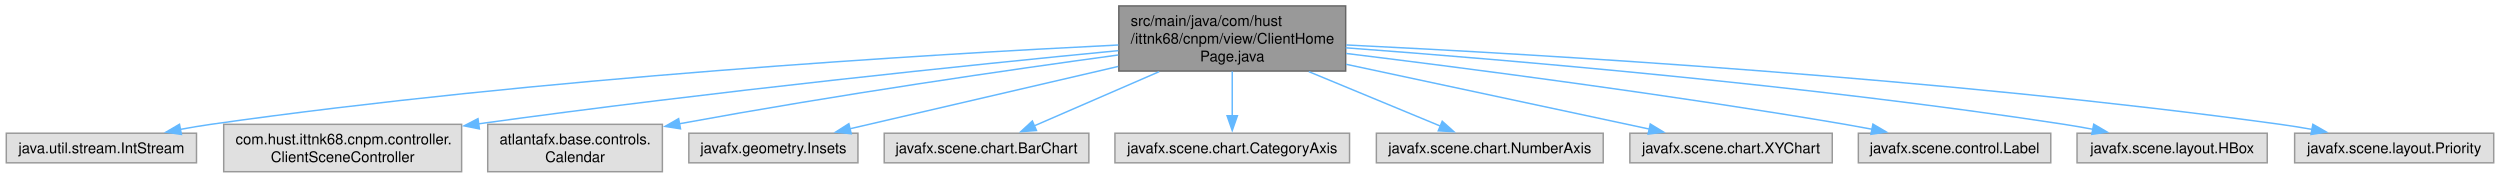
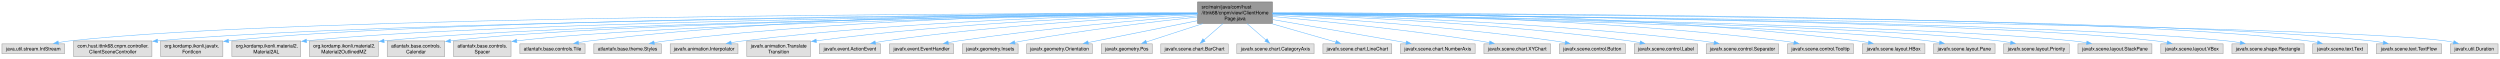
- <svg xmlns="http://www.w3.org/2000/svg" xmlns:xlink="http://www.w3.org/1999/xlink" width="1689pt" height="120pt" viewBox="0.00 0.00 1688.50 120.00">
+ <svg xmlns="http://www.w3.org/2000/svg" xmlns:xlink="http://www.w3.org/1999/xlink" width="5128pt" height="120pt" viewBox="0.00 0.00 5128.12 120.00">
  <g id="graph0" class="graph" transform="scale(1 1) rotate(0) translate(4 116)">
    <g id="Node000001" class="node">
      <g id="a_Node000001">
        <a xlink:title=" ">
-           <polygon fill="#999999" stroke="#666666" points="904.88,-112 751.62,-112 751.62,-68 904.88,-68 904.88,-112" />
-           <text text-anchor="start" x="759.62" y="-98.5" font-family="Helvetica,sans-Serif" font-size="10.00">src/main/java/com/hust</text>
-           <text text-anchor="start" x="759.62" y="-86.5" font-family="Helvetica,sans-Serif" font-size="10.00">/ittnk68/cnpm/view/ClientHome</text>
-           <text text-anchor="middle" x="828.25" y="-74.5" font-family="Helvetica,sans-Serif" font-size="10.00">Page.java</text>
+           <polygon fill="#999999" stroke="#666666" points="2605.88,-112 2452.62,-112 2452.62,-68 2605.88,-68 2605.88,-112" />
+           <text text-anchor="start" x="2460.62" y="-98.5" font-family="Helvetica,sans-Serif" font-size="10.00">src/main/java/com/hust</text>
+           <text text-anchor="start" x="2460.62" y="-86.5" font-family="Helvetica,sans-Serif" font-size="10.00">/ittnk68/cnpm/view/ClientHome</text>
+           <text text-anchor="middle" x="2529.25" y="-74.5" font-family="Helvetica,sans-Serif" font-size="10.00">Page.java</text>
        </a>
      </g>
    </g>
    <g id="Node000002" class="node">
      <g id="a_Node000002">
        <a xlink:title=" ">
          <polygon fill="#e0e0e0" stroke="#999999" points="128.5,-26 0,-26 0,-6 128.5,-6 128.5,-26" />
          <text text-anchor="middle" x="64.25" y="-12.5" font-family="Helvetica,sans-Serif" font-size="10.00">java.util.stream.IntStream</text>
        </a>
      </g>
    </g>
    <g id="edge1_Node000001_Node000002" class="edge">
      <g id="a_edge1_Node000001_Node000002">
        <a xlink:title=" ">
-           <path fill="none" stroke="#63b8ff" d="M751.34,-85.6C623.54,-79.3 359.6,-63.47 138.25,-32 131.52,-31.04 124.48,-29.86 117.52,-28.58" />
-           <polygon fill="#63b8ff" stroke="#63b8ff" points="118.33,-25.17 107.85,-26.71 117.01,-32.04 118.33,-25.17" />
+           <path fill="none" stroke="#63b8ff" d="M2452.39,-88.99C2096,-88.66 602.19,-84.14 138.25,-32 130.9,-31.17 123.19,-29.98 115.64,-28.63" />
+           <polygon fill="#63b8ff" stroke="#63b8ff" points="116.34,-25.2 105.86,-26.76 115.02,-32.07 116.34,-25.2" />
        </a>
      </g>
    </g>
    <g id="Node000003" class="node">
      <g id="a_Node000003">
        <a xlink:title=" ">
          <polygon fill="#e0e0e0" stroke="#999999" points="307.62,-32 146.88,-32 146.88,0 307.62,0 307.62,-32" />
          <text text-anchor="start" x="154.88" y="-18.5" font-family="Helvetica,sans-Serif" font-size="10.00">com.hust.ittnk68.cnpm.controller.</text>
          <text text-anchor="middle" x="227.25" y="-6.5" font-family="Helvetica,sans-Serif" font-size="10.00">ClientSceneController</text>
        </a>
      </g>
    </g>
    <g id="edge2_Node000001_Node000003" class="edge">
      <g id="a_edge2_Node000001_Node000003">
        <a xlink:title=" ">
-           <path fill="none" stroke="#63b8ff" d="M751.32,-81.79C653.25,-72.3 478.23,-54.35 318.72,-32.3" />
-           <polygon fill="#63b8ff" stroke="#63b8ff" points="319.63,-28.9 309.25,-30.98 318.67,-35.83 319.63,-28.9" />
+           <path fill="none" stroke="#63b8ff" d="M2452.26,-88.48C2115.24,-85.97 767.18,-73.55 319.1,-32.16" />
+           <polygon fill="#63b8ff" stroke="#63b8ff" points="319.5,-28.68 309.22,-31.23 318.85,-35.65 319.5,-28.68" />
        </a>
      </g>
    </g>
    <g id="Node000004" class="node">
      <g id="a_Node000004">
        <a xlink:title=" ">
-           <polygon fill="#e0e0e0" stroke="#999999" points="443.25,-32 325.25,-32 325.25,0 443.25,0 443.25,-32" />
-           <text text-anchor="start" x="333.25" y="-18.5" font-family="Helvetica,sans-Serif" font-size="10.00">atlantafx.base.controls.</text>
-           <text text-anchor="middle" x="384.25" y="-6.5" font-family="Helvetica,sans-Serif" font-size="10.00">Calendar</text>
+           <polygon fill="#e0e0e0" stroke="#999999" points="453.12,-32 325.38,-32 325.38,0 453.12,0 453.12,-32" />
+           <text text-anchor="start" x="333.38" y="-18.5" font-family="Helvetica,sans-Serif" font-size="10.00">org.kordamp.ikonli.javafx.</text>
+           <text text-anchor="middle" x="389.25" y="-6.5" font-family="Helvetica,sans-Serif" font-size="10.00">FontIcon</text>
        </a>
      </g>
    </g>
    <g id="edge3_Node000001_Node000004" class="edge">
      <g id="a_edge3_Node000001_Node000004">
        <a xlink:title=" ">
-           <path fill="none" stroke="#63b8ff" d="M751.31,-78.86C677.66,-68.82 563.21,-52.3 454.7,-32.39" />
-           <polygon fill="#63b8ff" stroke="#63b8ff" points="455.5,-28.97 445.03,-30.6 454.23,-35.86 455.5,-28.97" />
+           <path fill="none" stroke="#63b8ff" d="M2452.16,-88.68C2129.03,-87.07 881.58,-78.01 464.44,-32.07" />
+           <polygon fill="#63b8ff" stroke="#63b8ff" points="465.08,-28.62 454.75,-30.98 464.29,-35.58 465.08,-28.62" />
        </a>
      </g>
    </g>
    <g id="Node000005" class="node">
      <g id="a_Node000005">
        <a xlink:title=" ">
-           <polygon fill="#e0e0e0" stroke="#999999" points="575.38,-26 461.12,-26 461.12,-6 575.38,-6 575.38,-26" />
-           <text text-anchor="middle" x="518.25" y="-12.5" font-family="Helvetica,sans-Serif" font-size="10.00">javafx.geometry.Insets</text>
+           <polygon fill="#e0e0e0" stroke="#999999" points="612.88,-32 471.62,-32 471.62,0 612.88,0 612.88,-32" />
+           <text text-anchor="start" x="479.62" y="-18.5" font-family="Helvetica,sans-Serif" font-size="10.00">org.kordamp.ikonli.material2.</text>
+           <text text-anchor="middle" x="542.25" y="-6.5" font-family="Helvetica,sans-Serif" font-size="10.00">Material2AL</text>
        </a>
      </g>
    </g>
    <g id="edge4_Node000001_Node000005" class="edge">
      <g id="a_edge4_Node000001_Node000005">
        <a xlink:title=" ">
-           <path fill="none" stroke="#63b8ff" d="M751.22,-71.11C694.66,-57.97 619.37,-40.49 569.89,-28.99" />
-           <polygon fill="#63b8ff" stroke="#63b8ff" points="570.83,-25.62 560.29,-26.76 569.24,-32.44 570.83,-25.62" />
+           <path fill="none" stroke="#63b8ff" d="M2452.16,-88.32C2145.18,-85.37 1008.25,-72.01 624.63,-32.24" />
+           <polygon fill="#63b8ff" stroke="#63b8ff" points="625.05,-28.76 614.73,-31.18 624.31,-35.72 625.05,-28.76" />
        </a>
      </g>
    </g>
    <g id="Node000006" class="node">
      <g id="a_Node000006">
        <a xlink:title=" ">
-           <polygon fill="#e0e0e0" stroke="#999999" points="731.38,-26 593.12,-26 593.12,-6 731.38,-6 731.38,-26" />
-           <text text-anchor="middle" x="662.25" y="-12.5" font-family="Helvetica,sans-Serif" font-size="10.00">javafx.scene.chart.BarChart</text>
+           <polygon fill="#e0e0e0" stroke="#999999" points="771.88,-32 630.62,-32 630.62,0 771.88,0 771.88,-32" />
+           <text text-anchor="start" x="638.62" y="-18.5" font-family="Helvetica,sans-Serif" font-size="10.00">org.kordamp.ikonli.material2.</text>
+           <text text-anchor="middle" x="701.25" y="-6.5" font-family="Helvetica,sans-Serif" font-size="10.00">Material2OutlinedMZ</text>
        </a>
      </g>
    </g>
    <g id="edge5_Node000001_Node000006" class="edge">
      <g id="a_edge5_Node000001_Node000006">
        <a xlink:title=" ">
-           <path fill="none" stroke="#63b8ff" d="M778.89,-67.59C751.54,-55.73 718.33,-41.32 694.35,-30.92" />
-           <polygon fill="#63b8ff" stroke="#63b8ff" points="695.99,-27.82 685.42,-27.05 693.2,-34.24 695.99,-27.82" />
+           <path fill="none" stroke="#63b8ff" d="M2452.23,-88.05C2162.15,-84.25 1134.63,-68.55 783.46,-32.09" />
+           <polygon fill="#63b8ff" stroke="#63b8ff" points="784.09,-28.64 773.77,-31.06 783.34,-35.6 784.09,-28.64" />
        </a>
      </g>
    </g>
    <g id="Node000007" class="node">
      <g id="a_Node000007">
        <a xlink:title=" ">
-           <polygon fill="#e0e0e0" stroke="#999999" points="907.5,-26 749,-26 749,-6 907.5,-6 907.5,-26" />
-           <text text-anchor="middle" x="828.25" y="-12.5" font-family="Helvetica,sans-Serif" font-size="10.00">javafx.scene.chart.CategoryAxis</text>
+           <polygon fill="#e0e0e0" stroke="#999999" points="908.25,-32 790.25,-32 790.25,0 908.25,0 908.25,-32" />
+           <text text-anchor="start" x="798.25" y="-18.5" font-family="Helvetica,sans-Serif" font-size="10.00">atlantafx.base.controls.</text>
+           <text text-anchor="middle" x="849.25" y="-6.5" font-family="Helvetica,sans-Serif" font-size="10.00">Calendar</text>
        </a>
      </g>
    </g>
    <g id="edge6_Node000001_Node000007" class="edge">
      <g id="a_edge6_Node000001_Node000007">
        <a xlink:title=" ">
-           <path fill="none" stroke="#63b8ff" d="M828.25,-67.79C828.25,-58.32 828.25,-47.2 828.25,-37.78" />
-           <polygon fill="#63b8ff" stroke="#63b8ff" points="831.75,-37.82 828.25,-27.82 824.75,-37.82 831.75,-37.82" />
+           <path fill="none" stroke="#63b8ff" d="M2452.3,-88.13C2177.17,-84.75 1241.98,-70.72 919.68,-32.11" />
+           <polygon fill="#63b8ff" stroke="#63b8ff" points="920.33,-28.67 909.98,-30.91 919.47,-35.61 920.33,-28.67" />
        </a>
      </g>
    </g>
    <g id="Node000008" class="node">
      <g id="a_Node000008">
        <a xlink:title=" ">
-           <polygon fill="#e0e0e0" stroke="#999999" points="1078.88,-26 925.62,-26 925.62,-6 1078.88,-6 1078.88,-26" />
-           <text text-anchor="middle" x="1002.25" y="-12.5" font-family="Helvetica,sans-Serif" font-size="10.00">javafx.scene.chart.NumberAxis</text>
+           <polygon fill="#e0e0e0" stroke="#999999" points="1044.25,-32 926.25,-32 926.25,0 1044.25,0 1044.25,-32" />
+           <text text-anchor="start" x="934.25" y="-18.5" font-family="Helvetica,sans-Serif" font-size="10.00">atlantafx.base.controls.</text>
+           <text text-anchor="middle" x="985.25" y="-6.5" font-family="Helvetica,sans-Serif" font-size="10.00">Spacer</text>
        </a>
      </g>
    </g>
    <g id="edge7_Node000001_Node000008" class="edge">
      <g id="a_edge7_Node000001_Node000008">
        <a xlink:title=" ">
-           <path fill="none" stroke="#63b8ff" d="M879.98,-67.59C908.78,-55.68 943.78,-41.19 968.95,-30.78" />
-           <polygon fill="#63b8ff" stroke="#63b8ff" points="970.12,-34.08 978.02,-27.03 967.44,-27.62 970.12,-34.08" />
+           <path fill="none" stroke="#63b8ff" d="M2452.52,-87.85C2193.21,-83.67 1349.73,-67.73 1055.55,-32.1" />
+           <polygon fill="#63b8ff" stroke="#63b8ff" points="1056.34,-28.67 1045.98,-30.91 1055.47,-35.62 1056.34,-28.67" />
        </a>
      </g>
    </g>
    <g id="Node000009" class="node">
      <g id="a_Node000009">
        <a xlink:title=" ">
-           <polygon fill="#e0e0e0" stroke="#999999" points="1233.62,-26 1096.88,-26 1096.88,-6 1233.62,-6 1233.62,-26" />
-           <text text-anchor="middle" x="1165.25" y="-12.5" font-family="Helvetica,sans-Serif" font-size="10.00">javafx.scene.chart.XYChart</text>
+           <polygon fill="#e0e0e0" stroke="#999999" points="1196.12,-26 1062.38,-26 1062.38,-6 1196.12,-6 1196.12,-26" />
+           <text text-anchor="middle" x="1129.25" y="-12.5" font-family="Helvetica,sans-Serif" font-size="10.00">atlantafx.base.controls.Tile</text>
        </a>
      </g>
    </g>
    <g id="edge8_Node000001_Node000009" class="edge">
      <g id="a_edge8_Node000001_Node000009">
        <a xlink:title=" ">
-           <path fill="none" stroke="#63b8ff" d="M905.14,-72.57C967.66,-59.21 1054.35,-40.69 1110.13,-28.78" />
-           <polygon fill="#63b8ff" stroke="#63b8ff" points="1110.67,-32.24 1119.72,-26.73 1109.21,-25.39 1110.67,-32.24" />
+           <path fill="none" stroke="#63b8ff" d="M2452.43,-89.76C2248.48,-90.89 1676.71,-88.34 1205.25,-32 1197.8,-31.11 1189.99,-29.9 1182.33,-28.54" />
+           <polygon fill="#63b8ff" stroke="#63b8ff" points="1183.24,-25.15 1172.77,-26.76 1181.95,-32.03 1183.24,-25.15" />
        </a>
      </g>
    </g>
    <g id="Node000010" class="node">
      <g id="a_Node000010">
        <a xlink:title=" ">
-           <polygon fill="#e0e0e0" stroke="#999999" points="1381.25,-26 1251.25,-26 1251.25,-6 1381.25,-6 1381.25,-26" />
-           <text text-anchor="middle" x="1316.25" y="-12.5" font-family="Helvetica,sans-Serif" font-size="10.00">javafx.scene.control.Label</text>
+           <polygon fill="#e0e0e0" stroke="#999999" points="1352.38,-26 1214.12,-26 1214.12,-6 1352.38,-6 1352.38,-26" />
+           <text text-anchor="middle" x="1283.25" y="-12.5" font-family="Helvetica,sans-Serif" font-size="10.00">atlantafx.base.theme.Styles</text>
        </a>
      </g>
    </g>
    <g id="edge9_Node000001_Node000010" class="edge">
      <g id="a_edge9_Node000001_Node000010">
        <a xlink:title=" ">
-           <path fill="none" stroke="#63b8ff" d="M905.16,-79.89C988.45,-69.67 1125.13,-51.91 1242.25,-32 1248.23,-30.98 1254.46,-29.85 1260.66,-28.66" />
-           <polygon fill="#63b8ff" stroke="#63b8ff" points="1261.1,-32.14 1270.24,-26.79 1259.75,-25.27 1261.1,-32.14" />
+           <path fill="none" stroke="#63b8ff" d="M2452.41,-88.99C2265.12,-88.16 1770.45,-81.08 1361.25,-32 1353.53,-31.07 1345.42,-29.83 1337.47,-28.45" />
+           <polygon fill="#63b8ff" stroke="#63b8ff" points="1338.35,-25.05 1327.89,-26.7 1337.1,-31.94 1338.35,-25.05" />
        </a>
      </g>
    </g>
    <g id="Node000011" class="node">
      <g id="a_Node000011">
        <a xlink:title=" ">
-           <polygon fill="#e0e0e0" stroke="#999999" points="1527.5,-26 1399,-26 1399,-6 1527.5,-6 1527.5,-26" />
-           <text text-anchor="middle" x="1463.25" y="-12.5" font-family="Helvetica,sans-Serif" font-size="10.00">javafx.scene.layout.HBox</text>
+           <polygon fill="#e0e0e0" stroke="#999999" points="1509.75,-26 1370.75,-26 1370.75,-6 1509.75,-6 1509.75,-26" />
+           <text text-anchor="middle" x="1440.25" y="-12.5" font-family="Helvetica,sans-Serif" font-size="10.00">javafx.animation.Interpolator</text>
        </a>
      </g>
    </g>
    <g id="edge10_Node000001_Node000011" class="edge">
      <g id="a_edge10_Node000001_Node000011">
        <a xlink:title=" ">
-           <path fill="none" stroke="#63b8ff" d="M904.92,-83.7C1013.39,-75.65 1217.69,-58.41 1390.25,-32 1396.64,-31.02 1403.32,-29.85 1409.93,-28.61" />
-           <polygon fill="#63b8ff" stroke="#63b8ff" points="1410.29,-32.1 1419.43,-26.75 1408.95,-25.23 1410.29,-32.1" />
+           <path fill="none" stroke="#63b8ff" d="M2452.29,-88.1C2282.98,-85.36 1865.71,-74.48 1519.25,-32 1511.53,-31.05 1503.42,-29.81 1495.47,-28.44" />
+           <polygon fill="#63b8ff" stroke="#63b8ff" points="1496.33,-25.04 1485.87,-26.71 1495.09,-31.93 1496.33,-25.04" />
        </a>
      </g>
    </g>
    <g id="Node000012" class="node">
      <g id="a_Node000012">
        <a xlink:title=" ">
-           <polygon fill="#e0e0e0" stroke="#999999" points="1680.5,-26 1546,-26 1546,-6 1680.5,-6 1680.5,-26" />
-           <text text-anchor="middle" x="1613.25" y="-12.5" font-family="Helvetica,sans-Serif" font-size="10.00">javafx.scene.layout.Priority</text>
+           <polygon fill="#e0e0e0" stroke="#999999" points="1658.62,-32 1527.88,-32 1527.88,0 1658.62,0 1658.62,-32" />
+           <text text-anchor="start" x="1535.88" y="-18.5" font-family="Helvetica,sans-Serif" font-size="10.00">javafx.animation.Translate</text>
+           <text text-anchor="middle" x="1593.25" y="-6.5" font-family="Helvetica,sans-Serif" font-size="10.00">Transition</text>
        </a>
      </g>
    </g>
    <g id="edge11_Node000001_Node000012" class="edge">
      <g id="a_edge11_Node000001_Node000012">
        <a xlink:title=" ">
-           <path fill="none" stroke="#63b8ff" d="M905.3,-85.63C1035.68,-79.29 1307.95,-63.33 1536.25,-32 1543.25,-31.04 1550.57,-29.85 1557.79,-28.57" />
-           <polygon fill="#63b8ff" stroke="#63b8ff" points="1558.32,-32.03 1567.52,-26.77 1557.05,-25.15 1558.32,-32.03" />
+           <path fill="none" stroke="#63b8ff" d="M2452.22,-87.36C2302.99,-83.44 1964.02,-70.86 1670.25,-32.29" />
+           <polygon fill="#63b8ff" stroke="#63b8ff" points="1670.81,-28.84 1660.44,-30.99 1669.89,-35.78 1670.81,-28.84" />
+         </a>
+       </g>
+     </g>
+     <g id="Node000013" class="node">
+       <g id="a_Node000013">
+         <a xlink:title=" ">
+           <polygon fill="#e0e0e0" stroke="#999999" points="1802,-26 1676.5,-26 1676.5,-6 1802,-6 1802,-26" />
+           <text text-anchor="middle" x="1739.25" y="-12.5" font-family="Helvetica,sans-Serif" font-size="10.00">javafx.event.ActionEvent</text>
+         </a>
+       </g>
+     </g>
+     <g id="edge12_Node000001_Node000013" class="edge">
+       <g id="a_edge12_Node000001_Node000013">
+         <a xlink:title=" ">
+           <path fill="none" stroke="#63b8ff" d="M2452.13,-86.07C2320.25,-80.35 2043.18,-65.23 1811.25,-32 1804.77,-31.07 1798,-29.91 1791.32,-28.66" />
+           <polygon fill="#63b8ff" stroke="#63b8ff" points="1792.19,-25.26 1781.7,-26.76 1790.83,-32.13 1792.19,-25.26" />
+         </a>
+       </g>
+     </g>
+     <g id="Node000014" class="node">
+       <g id="a_Node000014">
+         <a xlink:title=" ">
+           <polygon fill="#e0e0e0" stroke="#999999" points="1952,-26 1820.5,-26 1820.5,-6 1952,-6 1952,-26" />
+           <text text-anchor="middle" x="1886.25" y="-12.5" font-family="Helvetica,sans-Serif" font-size="10.00">javafx.event.EventHandler</text>
+         </a>
+       </g>
+     </g>
+     <g id="edge13_Node000001_Node000014" class="edge">
+       <g id="a_edge13_Node000001_Node000014">
+         <a xlink:title=" ">
+           <path fill="none" stroke="#63b8ff" d="M2452.24,-83.66C2342.75,-75.53 2135.96,-58.17 1961.25,-32 1954.69,-31.02 1947.83,-29.85 1941.04,-28.6" />
+           <polygon fill="#63b8ff" stroke="#63b8ff" points="1941.71,-25.16 1931.24,-26.73 1940.4,-32.04 1941.71,-25.16" />
+         </a>
+       </g>
+     </g>
+     <g id="Node000015" class="node">
+       <g id="a_Node000015">
+         <a xlink:title=" ">
+           <polygon fill="#e0e0e0" stroke="#999999" points="2084.38,-26 1970.12,-26 1970.12,-6 2084.38,-6 2084.38,-26" />
+           <text text-anchor="middle" x="2027.25" y="-12.5" font-family="Helvetica,sans-Serif" font-size="10.00">javafx.geometry.Insets</text>
+         </a>
+       </g>
+     </g>
+     <g id="edge14_Node000001_Node000015" class="edge">
+       <g id="a_edge14_Node000001_Node000015">
+         <a xlink:title=" ">
+           <path fill="none" stroke="#63b8ff" d="M2452.13,-81.12C2364.73,-71.68 2218.19,-54.31 2093.25,-32 2088.03,-31.07 2082.6,-30 2077.2,-28.87" />
+           <polygon fill="#63b8ff" stroke="#63b8ff" points="2078.21,-25.51 2067.69,-26.81 2076.73,-32.35 2078.21,-25.51" />
+         </a>
+       </g>
+     </g>
+     <g id="Node000016" class="node">
+       <g id="a_Node000016">
+         <a xlink:title=" ">
+           <polygon fill="#e0e0e0" stroke="#999999" points="2236.5,-26 2102,-26 2102,-6 2236.5,-6 2236.5,-26" />
+           <text text-anchor="middle" x="2169.25" y="-12.5" font-family="Helvetica,sans-Serif" font-size="10.00">javafx.geometry.Orientation</text>
+         </a>
+       </g>
+     </g>
+     <g id="edge15_Node000001_Node000016" class="edge">
+       <g id="a_edge15_Node000001_Node000016">
+         <a xlink:title=" ">
+           <path fill="none" stroke="#63b8ff" d="M2452.46,-73.64C2385.2,-60.19 2288.9,-40.93 2227.72,-28.69" />
+           <polygon fill="#63b8ff" stroke="#63b8ff" points="2228.7,-25.32 2218.21,-26.79 2227.33,-32.19 2228.7,-25.32" />
+         </a>
+       </g>
+     </g>
+     <g id="Node000017" class="node">
+       <g id="a_Node000017">
+         <a xlink:title=" ">
+           <polygon fill="#e0e0e0" stroke="#999999" points="2359.5,-26 2255,-26 2255,-6 2359.5,-6 2359.5,-26" />
+           <text text-anchor="middle" x="2307.25" y="-12.5" font-family="Helvetica,sans-Serif" font-size="10.00">javafx.geometry.Pos</text>
+         </a>
+       </g>
+     </g>
+     <g id="edge16_Node000001_Node000017" class="edge">
+       <g id="a_edge16_Node000001_Node000017">
+         <a xlink:title=" ">
+           <path fill="none" stroke="#63b8ff" d="M2463.24,-67.59C2425.51,-55.36 2379.44,-40.41 2347.18,-29.95" />
+           <polygon fill="#63b8ff" stroke="#63b8ff" points="2348.41,-26.67 2337.82,-26.91 2346.25,-33.33 2348.41,-26.67" />
+         </a>
+       </g>
+     </g>
+     <g id="Node000018" class="node">
+       <g id="a_Node000018">
+         <a xlink:title=" ">
+           <polygon fill="#e0e0e0" stroke="#999999" points="2515.38,-26 2377.12,-26 2377.12,-6 2515.38,-6 2515.38,-26" />
+           <text text-anchor="middle" x="2446.25" y="-12.5" font-family="Helvetica,sans-Serif" font-size="10.00">javafx.scene.chart.BarChart</text>
+         </a>
+       </g>
+     </g>
+     <g id="edge17_Node000001_Node000018" class="edge">
+       <g id="a_edge17_Node000001_Node000018">
+         <a xlink:title=" ">
+           <path fill="none" stroke="#63b8ff" d="M2504.8,-67.79C2492.27,-56.92 2477.23,-43.88 2465.54,-33.73" />
+           <polygon fill="#63b8ff" stroke="#63b8ff" points="2467.97,-31.21 2458.13,-27.3 2463.39,-36.5 2467.97,-31.21" />
+         </a>
+       </g>
+     </g>
+     <g id="Node000019" class="node">
+       <g id="a_Node000019">
+         <a xlink:title=" ">
+           <polygon fill="#e0e0e0" stroke="#999999" points="2691.5,-26 2533,-26 2533,-6 2691.5,-6 2691.5,-26" />
+           <text text-anchor="middle" x="2612.25" y="-12.5" font-family="Helvetica,sans-Serif" font-size="10.00">javafx.scene.chart.CategoryAxis</text>
+         </a>
+       </g>
+     </g>
+     <g id="edge18_Node000001_Node000019" class="edge">
+       <g id="a_edge18_Node000001_Node000019">
+         <a xlink:title=" ">
+           <path fill="none" stroke="#63b8ff" d="M2553.7,-67.79C2566.23,-56.92 2581.27,-43.88 2592.96,-33.73" />
+           <polygon fill="#63b8ff" stroke="#63b8ff" points="2595.11,-36.5 2600.37,-27.3 2590.53,-31.21 2595.11,-36.5" />
+         </a>
+       </g>
+     </g>
+     <g id="Node000020" class="node">
+       <g id="a_Node000020">
+         <a xlink:title=" ">
+           <polygon fill="#e0e0e0" stroke="#999999" points="2850.88,-26 2709.62,-26 2709.62,-6 2850.88,-6 2850.88,-26" />
+           <text text-anchor="middle" x="2780.25" y="-12.5" font-family="Helvetica,sans-Serif" font-size="10.00">javafx.scene.chart.LineChart</text>
+         </a>
+       </g>
+     </g>
+     <g id="edge19_Node000001_Node000020" class="edge">
+       <g id="a_edge19_Node000001_Node000020">
+         <a xlink:title=" ">
+           <path fill="none" stroke="#63b8ff" d="M2603.88,-67.59C2647.1,-55.2 2700,-40.02 2736.53,-29.54" />
+           <polygon fill="#63b8ff" stroke="#63b8ff" points="2737.21,-32.99 2745.86,-26.87 2735.28,-26.26 2737.21,-32.99" />
+         </a>
+       </g>
+     </g>
+     <g id="Node000021" class="node">
+       <g id="a_Node000021">
+         <a xlink:title=" ">
+           <polygon fill="#e0e0e0" stroke="#999999" points="3021.88,-26 2868.62,-26 2868.62,-6 3021.88,-6 3021.88,-26" />
+           <text text-anchor="middle" x="2945.25" y="-12.5" font-family="Helvetica,sans-Serif" font-size="10.00">javafx.scene.chart.NumberAxis</text>
+         </a>
+       </g>
+     </g>
+     <g id="edge20_Node000001_Node000021" class="edge">
+       <g id="a_edge20_Node000001_Node000021">
+         <a xlink:title=" ">
+           <path fill="none" stroke="#63b8ff" d="M2606.18,-75.84C2673.28,-64.35 2773.22,-47.17 2860.25,-32 2866.93,-30.83 2873.91,-29.61 2880.87,-28.39" />
+           <polygon fill="#63b8ff" stroke="#63b8ff" points="2881.02,-31.92 2890.26,-26.74 2879.81,-25.02 2881.02,-31.92" />
+         </a>
+       </g>
+     </g>
+     <g id="Node000022" class="node">
+       <g id="a_Node000022">
+         <a xlink:title=" ">
+           <polygon fill="#e0e0e0" stroke="#999999" points="3176.62,-26 3039.88,-26 3039.88,-6 3176.62,-6 3176.62,-26" />
+           <text text-anchor="middle" x="3108.25" y="-12.5" font-family="Helvetica,sans-Serif" font-size="10.00">javafx.scene.chart.XYChart</text>
+         </a>
+       </g>
+     </g>
+     <g id="edge21_Node000001_Node000022" class="edge">
+       <g id="a_edge21_Node000001_Node000022">
+         <a xlink:title=" ">
+           <path fill="none" stroke="#63b8ff" d="M2606.04,-82.19C2704.75,-73 2881.27,-55.09 3031.25,-32 3037.8,-30.99 3044.65,-29.82 3051.44,-28.59" />
+           <polygon fill="#63b8ff" stroke="#63b8ff" points="3052.08,-32.04 3061.26,-26.76 3050.79,-25.15 3052.08,-32.04" />
+         </a>
+       </g>
+     </g>
+     <g id="Node000023" class="node">
+       <g id="a_Node000023">
+         <a xlink:title=" ">
+           <polygon fill="#e0e0e0" stroke="#999999" points="3329.88,-26 3194.62,-26 3194.62,-6 3329.88,-6 3329.88,-26" />
+           <text text-anchor="middle" x="3262.25" y="-12.5" font-family="Helvetica,sans-Serif" font-size="10.00">javafx.scene.control.Button</text>
+         </a>
+       </g>
+     </g>
+     <g id="edge22_Node000001_Node000023" class="edge">
+       <g id="a_edge22_Node000001_Node000023">
+         <a xlink:title=" ">
+           <path fill="none" stroke="#63b8ff" d="M2606.3,-84.95C2729.19,-77.9 2976.95,-61.26 3185.25,-32 3192.24,-31.02 3199.56,-29.82 3206.79,-28.53" />
+           <polygon fill="#63b8ff" stroke="#63b8ff" points="3207.32,-31.99 3216.51,-26.73 3206.04,-25.11 3207.32,-31.99" />
+         </a>
+       </g>
+     </g>
+     <g id="Node000024" class="node">
+       <g id="a_Node000024">
+         <a xlink:title=" ">
+           <polygon fill="#e0e0e0" stroke="#999999" points="3478.25,-26 3348.25,-26 3348.25,-6 3478.25,-6 3478.25,-26" />
+           <text text-anchor="middle" x="3413.25" y="-12.5" font-family="Helvetica,sans-Serif" font-size="10.00">javafx.scene.control.Label</text>
+         </a>
+       </g>
+     </g>
+     <g id="edge23_Node000001_Node000024" class="edge">
+       <g id="a_edge23_Node000001_Node000024">
+         <a xlink:title=" ">
+           <path fill="none" stroke="#63b8ff" d="M2606.37,-86.9C2750.78,-82.24 3071.57,-68.39 3339.25,-32 3346.07,-31.07 3353.21,-29.89 3360.25,-28.61" />
+           <polygon fill="#63b8ff" stroke="#63b8ff" points="3360.89,-32.05 3370.05,-26.73 3359.57,-25.17 3360.89,-32.05" />
+         </a>
+       </g>
+     </g>
+     <g id="Node000025" class="node">
+       <g id="a_Node000025">
+         <a xlink:title=" ">
+           <polygon fill="#e0e0e0" stroke="#999999" points="3644.62,-26 3495.88,-26 3495.88,-6 3644.62,-6 3644.62,-26" />
+           <text text-anchor="middle" x="3570.25" y="-12.5" font-family="Helvetica,sans-Serif" font-size="10.00">javafx.scene.control.Separator</text>
+         </a>
+       </g>
+     </g>
+     <g id="edge24_Node000001_Node000025" class="edge">
+       <g id="a_edge24_Node000001_Node000025">
+         <a xlink:title=" ">
+           <path fill="none" stroke="#63b8ff" d="M2606.21,-87.54C2769.23,-83.75 3161.14,-71.03 3487.25,-32 3495.35,-31.03 3503.85,-29.77 3512.2,-28.4" />
+           <polygon fill="#63b8ff" stroke="#63b8ff" points="3512.68,-31.87 3521.94,-26.73 3511.49,-24.97 3512.68,-31.87" />
+         </a>
+       </g>
+     </g>
+     <g id="Node000026" class="node">
+       <g id="a_Node000026">
+         <a xlink:title=" ">
+           <polygon fill="#e0e0e0" stroke="#999999" points="3797.88,-26 3662.62,-26 3662.62,-6 3797.88,-6 3797.88,-26" />
+           <text text-anchor="middle" x="3730.25" y="-12.5" font-family="Helvetica,sans-Serif" font-size="10.00">javafx.scene.control.Tooltip</text>
+         </a>
+       </g>
+     </g>
+     <g id="edge25_Node000001_Node000026" class="edge">
+       <g id="a_edge25_Node000001_Node000026">
+         <a xlink:title=" ">
+           <path fill="none" stroke="#63b8ff" d="M2606.23,-88.85C2788.73,-87.67 3261.72,-79.82 3653.25,-32 3660.7,-31.09 3668.51,-29.88 3676.18,-28.53" />
+           <polygon fill="#63b8ff" stroke="#63b8ff" points="3676.56,-32.02 3685.76,-26.77 3675.3,-25.14 3676.56,-32.02" />
+         </a>
+       </g>
+     </g>
+     <g id="Node000027" class="node">
+       <g id="a_Node000027">
+         <a xlink:title=" ">
+           <polygon fill="#e0e0e0" stroke="#999999" points="3944.5,-26 3816,-26 3816,-6 3944.5,-6 3944.5,-26" />
+           <text text-anchor="middle" x="3880.25" y="-12.5" font-family="Helvetica,sans-Serif" font-size="10.00">javafx.scene.layout.HBox</text>
+         </a>
+       </g>
+     </g>
+     <g id="edge26_Node000001_Node000027" class="edge">
+       <g id="a_edge26_Node000001_Node000027">
+         <a xlink:title=" ">
+           <path fill="none" stroke="#63b8ff" d="M2606.31,-89.79C2805.7,-90.93 3354.6,-88.24 3807.25,-32 3814.24,-31.13 3821.57,-29.95 3828.76,-28.64" />
+           <polygon fill="#63b8ff" stroke="#63b8ff" points="3829.26,-32.11 3838.41,-26.77 3827.93,-25.23 3829.26,-32.11" />
+         </a>
+       </g>
+     </g>
+     <g id="Node000028" class="node">
+       <g id="a_Node000028">
+         <a xlink:title=" ">
+           <polygon fill="#e0e0e0" stroke="#999999" points="4088.38,-26 3962.12,-26 3962.12,-6 4088.38,-6 4088.38,-26" />
+           <text text-anchor="middle" x="4025.25" y="-12.5" font-family="Helvetica,sans-Serif" font-size="10.00">javafx.scene.layout.Pane</text>
+         </a>
+       </g>
+     </g>
+     <g id="edge27_Node000001_Node000028" class="edge">
+       <g id="a_edge27_Node000001_Node000028">
+         <a xlink:title=" ">
+           <path fill="none" stroke="#63b8ff" d="M2606.37,-87.6C2863.33,-82.65 3689.12,-64.57 3953.25,-32 3960.24,-31.14 3967.55,-29.95 3974.73,-28.62" />
+           <polygon fill="#63b8ff" stroke="#63b8ff" points="3975.21,-32.09 3984.35,-26.73 3973.86,-25.23 3975.21,-32.09" />
+         </a>
+       </g>
+     </g>
+     <g id="Node000029" class="node">
+       <g id="a_Node000029">
+         <a xlink:title=" ">
+           <polygon fill="#e0e0e0" stroke="#999999" points="4240.5,-26 4106,-26 4106,-6 4240.5,-6 4240.5,-26" />
+           <text text-anchor="middle" x="4173.25" y="-12.5" font-family="Helvetica,sans-Serif" font-size="10.00">javafx.scene.layout.Priority</text>
+         </a>
+       </g>
+     </g>
+     <g id="edge28_Node000001_Node000029" class="edge">
+       <g id="a_edge28_Node000001_Node000029">
+         <a xlink:title=" ">
+           <path fill="none" stroke="#63b8ff" d="M2605.95,-87.82C2879.03,-83.38 3803.33,-66.13 4097.25,-32 4104.79,-31.12 4112.7,-29.91 4120.45,-28.54" />
+           <polygon fill="#63b8ff" stroke="#63b8ff" points="4120.95,-32.01 4130.14,-26.73 4119.66,-25.12 4120.95,-32.01" />
+         </a>
+       </g>
+     </g>
+     <g id="Node000030" class="node">
+       <g id="a_Node000030">
+         <a xlink:title=" ">
+           <polygon fill="#e0e0e0" stroke="#999999" points="4410.12,-26 4258.38,-26 4258.38,-6 4410.12,-6 4410.12,-26" />
+           <text text-anchor="middle" x="4334.25" y="-12.5" font-family="Helvetica,sans-Serif" font-size="10.00">javafx.scene.layout.StackPane</text>
+         </a>
+       </g>
+     </g>
+     <g id="edge29_Node000001_Node000030" class="edge">
+       <g id="a_edge29_Node000001_Node000030">
+         <a xlink:title=" ">
+           <path fill="none" stroke="#63b8ff" d="M2606.26,-87.9C2896.45,-83.52 3923.86,-65.93 4249.25,-32 4258.05,-31.08 4267.32,-29.79 4276.36,-28.34" />
+           <polygon fill="#63b8ff" stroke="#63b8ff" points="4276.88,-31.81 4286.16,-26.7 4275.72,-24.9 4276.88,-31.81" />
+         </a>
+       </g>
+     </g>
+     <g id="Node000031" class="node">
+       <g id="a_Node000031">
+         <a xlink:title=" ">
+           <polygon fill="#e0e0e0" stroke="#999999" points="4556.12,-26 4428.38,-26 4428.38,-6 4556.12,-6 4556.12,-26" />
+           <text text-anchor="middle" x="4492.25" y="-12.5" font-family="Helvetica,sans-Serif" font-size="10.00">javafx.scene.layout.VBox</text>
+         </a>
+       </g>
+     </g>
+     <g id="edge30_Node000001_Node000031" class="edge">
+       <g id="a_edge30_Node000001_Node000031">
+         <a xlink:title=" ">
+           <path fill="none" stroke="#63b8ff" d="M2606.15,-88.45C2914.15,-85.98 4059.27,-74.09 4419.25,-32 4426.5,-31.15 4434.11,-29.95 4441.55,-28.59" />
+           <polygon fill="#63b8ff" stroke="#63b8ff" points="4442.04,-32.06 4451.18,-26.72 4440.7,-25.19 4442.04,-32.06" />
+         </a>
+       </g>
+     </g>
+     <g id="Node000032" class="node">
+       <g id="a_Node000032">
+         <a xlink:title=" ">
+           <polygon fill="#e0e0e0" stroke="#999999" points="4722.25,-26 4574.25,-26 4574.25,-6 4722.25,-6 4722.25,-26" />
+           <text text-anchor="middle" x="4648.25" y="-12.5" font-family="Helvetica,sans-Serif" font-size="10.00">javafx.scene.shape.Rectangle</text>
+         </a>
+       </g>
+     </g>
+     <g id="edge31_Node000001_Node000032" class="edge">
+       <g id="a_edge31_Node000001_Node000032">
+         <a xlink:title=" ">
+           <path fill="none" stroke="#63b8ff" d="M2606.25,-88.4C2929.04,-85.64 4174.62,-72.53 4565.25,-32 4573.76,-31.12 4582.7,-29.86 4591.44,-28.44" />
+           <polygon fill="#63b8ff" stroke="#63b8ff" points="4592.01,-31.89 4601.27,-26.75 4590.82,-24.99 4592.01,-31.89" />
+         </a>
+       </g>
+     </g>
+     <g id="Node000033" class="node">
+       <g id="a_Node000033">
+         <a xlink:title=" ">
+           <polygon fill="#e0e0e0" stroke="#999999" points="4852.62,-26 4739.88,-26 4739.88,-6 4852.62,-6 4852.62,-26" />
+           <text text-anchor="middle" x="4796.25" y="-12.5" font-family="Helvetica,sans-Serif" font-size="10.00">javafx.scene.text.Text</text>
+         </a>
+       </g>
+     </g>
+     <g id="edge32_Node000001_Node000033" class="edge">
+       <g id="a_edge32_Node000001_Node000033">
+         <a xlink:title=" ">
+           <path fill="none" stroke="#63b8ff" d="M2606.21,-89.08C2945.22,-89.12 4307.3,-85.85 4731.25,-32 4737.35,-31.22 4743.72,-30.13 4749.99,-28.87" />
+           <polygon fill="#63b8ff" stroke="#63b8ff" points="4750.55,-32.33 4759.58,-26.8 4749.07,-25.49 4750.55,-32.33" />
+         </a>
+       </g>
+     </g>
+     <g id="Node000034" class="node">
+       <g id="a_Node000034">
+         <a xlink:title=" ">
+           <polygon fill="#e0e0e0" stroke="#999999" points="5004.12,-26 4870.38,-26 4870.38,-6 5004.12,-6 5004.12,-26" />
+           <text text-anchor="middle" x="4937.25" y="-12.5" font-family="Helvetica,sans-Serif" font-size="10.00">javafx.scene.text.TextFlow</text>
+         </a>
+       </g>
+     </g>
+     <g id="edge33_Node000001_Node000034" class="edge">
+       <g id="a_edge33_Node000001_Node000034">
+         <a xlink:title=" ">
+           <path fill="none" stroke="#63b8ff" d="M2606.25,-88.88C2957.44,-88.07 4409.51,-81.73 4861.25,-32 4868.88,-31.16 4876.89,-29.95 4884.73,-28.57" />
+           <polygon fill="#63b8ff" stroke="#63b8ff" points="4885.36,-32.02 4894.54,-26.74 4884.07,-25.13 4885.36,-32.02" />
+         </a>
+       </g>
+     </g>
+     <g id="Node000035" class="node">
+       <g id="a_Node000035">
+         <a xlink:title=" ">
+           <polygon fill="#e0e0e0" stroke="#999999" points="5120.12,-26 5022.38,-26 5022.38,-6 5120.12,-6 5120.12,-26" />
+           <text text-anchor="middle" x="5071.25" y="-12.5" font-family="Helvetica,sans-Serif" font-size="10.00">javafx.util.Duration</text>
+         </a>
+       </g>
+     </g>
+     <g id="edge34_Node000001_Node000035" class="edge">
+       <g id="a_edge34_Node000001_Node000035">
+         <a xlink:title=" ">
+           <path fill="none" stroke="#63b8ff" d="M2606.37,-88.29C2999.38,-84.51 4770.38,-65.73 5013.25,-32 5018.51,-31.27 5023.98,-30.23 5029.37,-29.04" />
+           <polygon fill="#63b8ff" stroke="#63b8ff" points="5029.84,-32.53 5038.74,-26.79 5028.2,-25.72 5029.84,-32.53" />
        </a>
      </g>
    </g>
  </g>
</svg>
